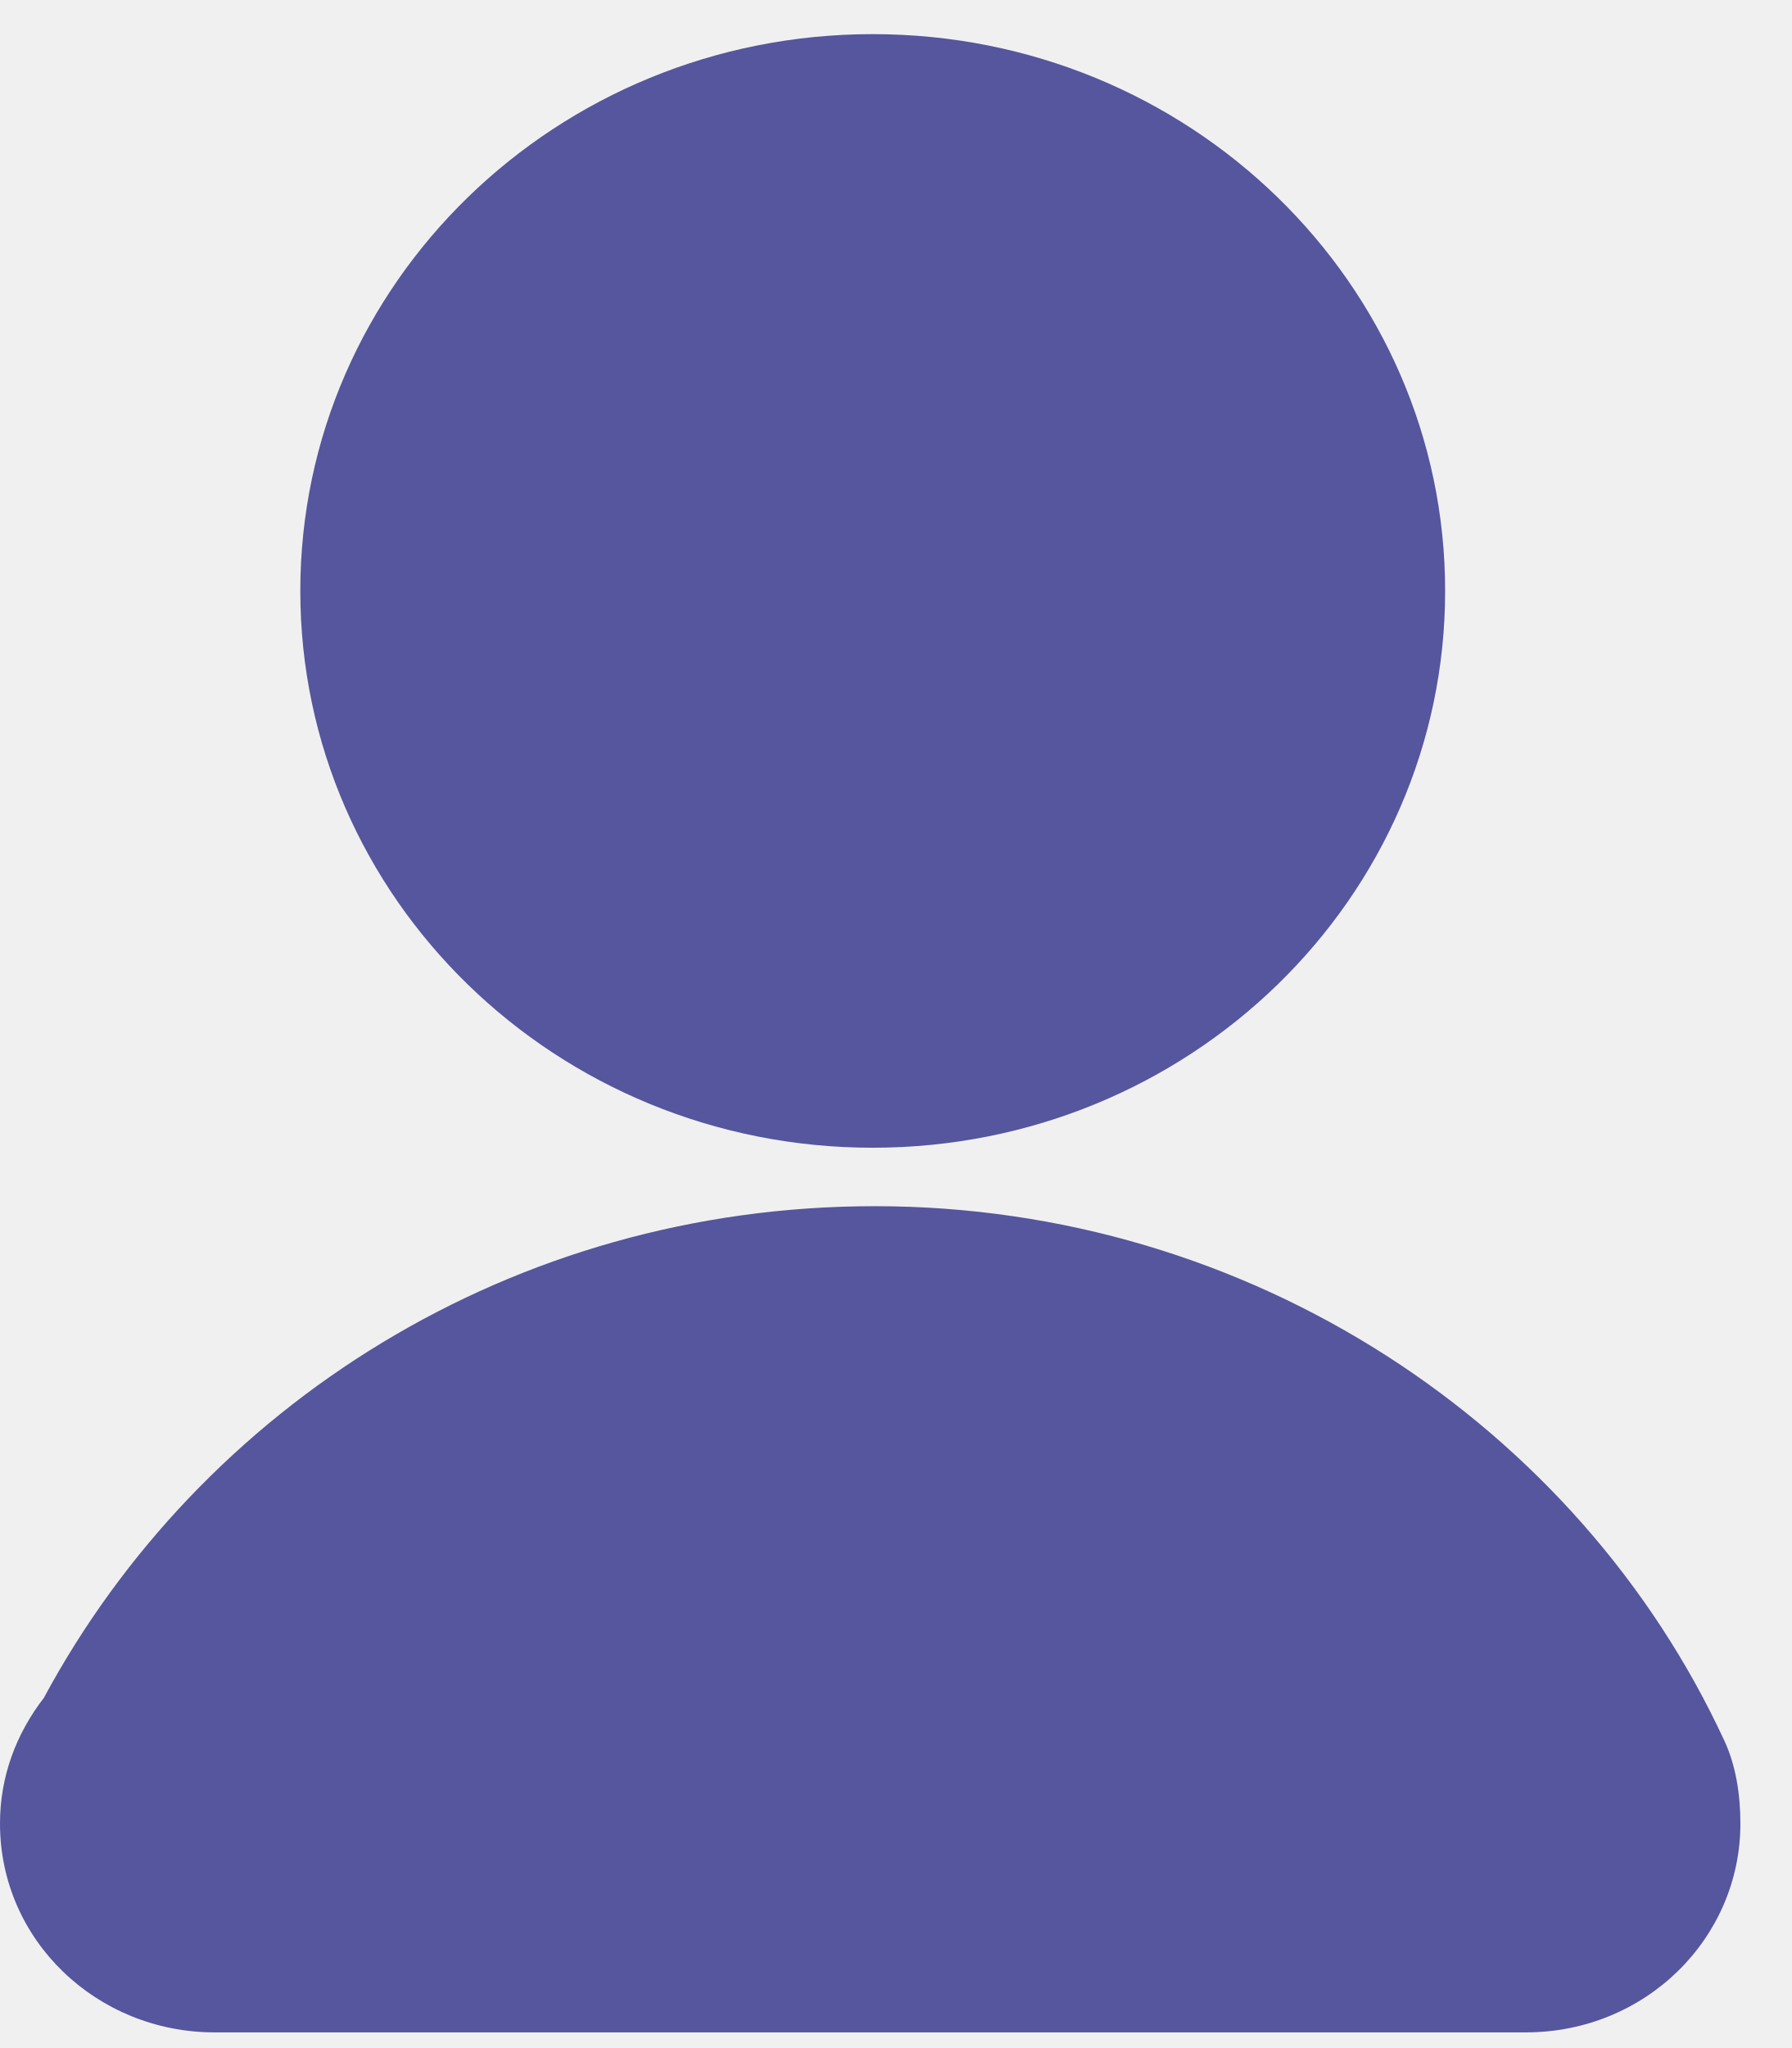
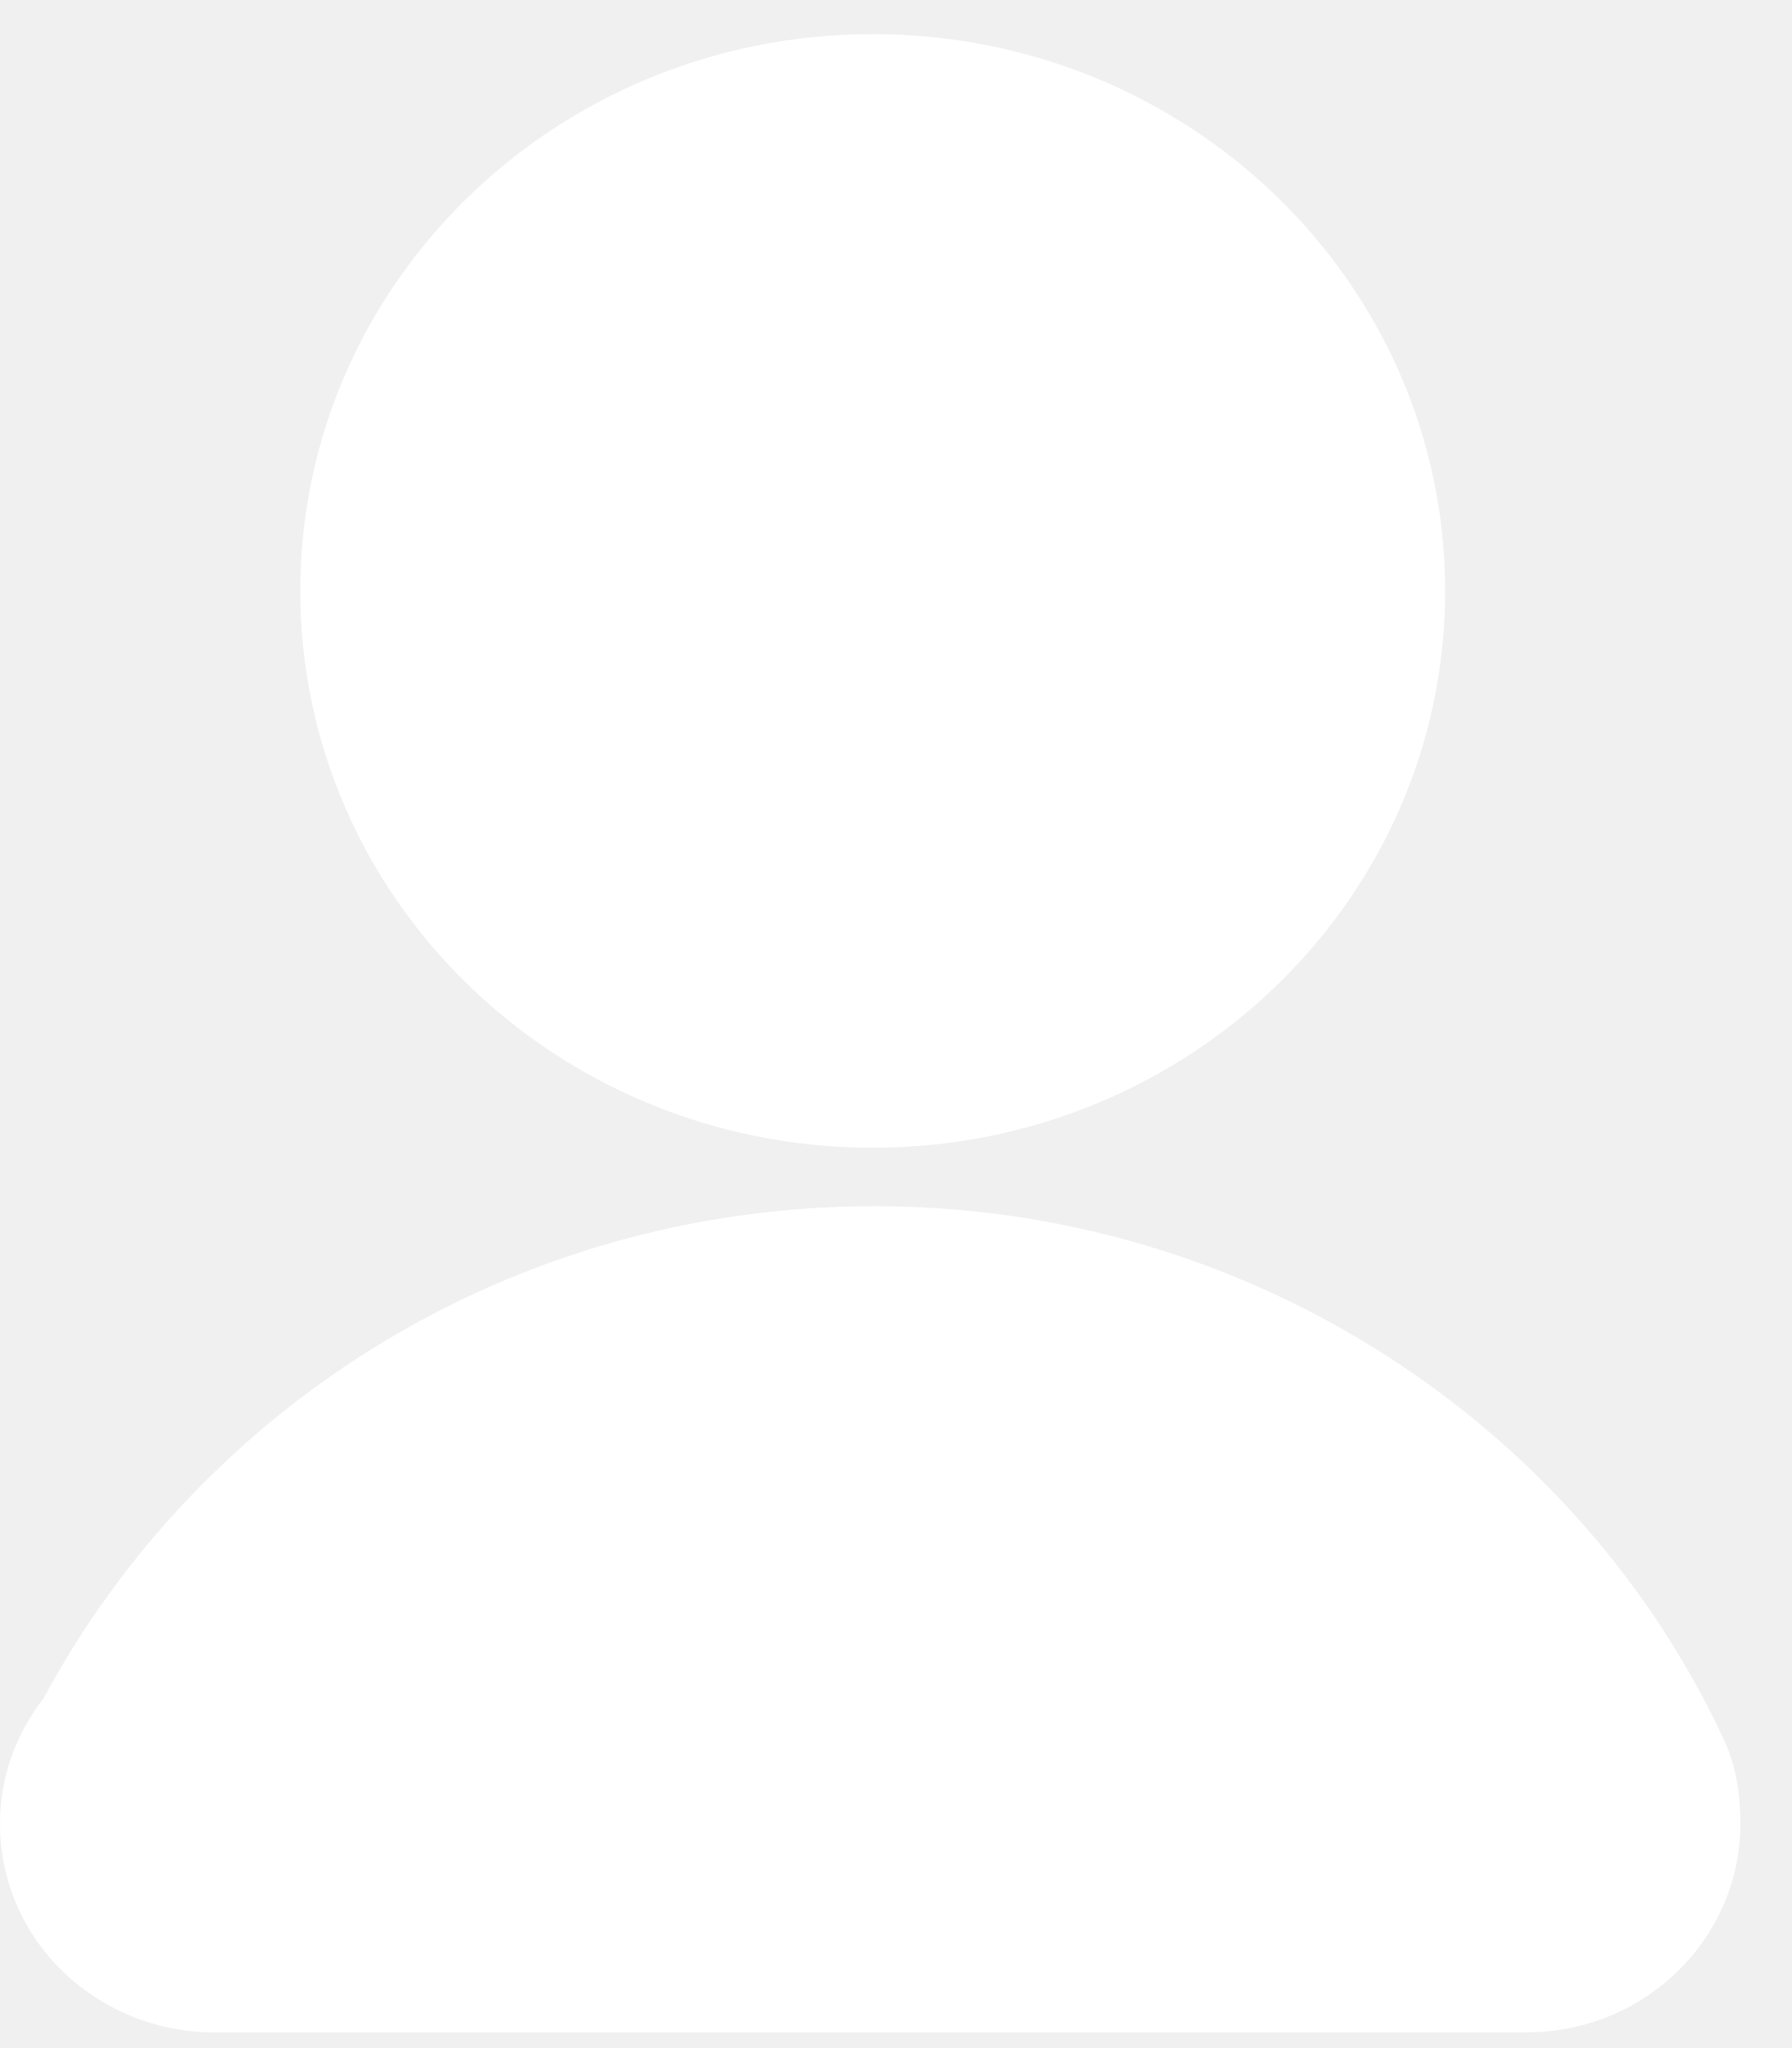
<svg xmlns="http://www.w3.org/2000/svg" width="21" height="24" viewBox="0 0 21 24" fill="none">
-   <path d="M10.229 13.45C13.935 13.45 16.939 10.529 16.939 6.925C16.939 3.321 13.935 0.4 10.229 0.4C6.524 0.4 3.52 3.321 3.52 6.925C3.52 10.529 6.524 13.45 10.229 13.45Z" fill="#55569E" />
-   <path d="M20.211 20.397C18.506 16.713 14.665 14.135 10.254 14.135C6.006 14.135 2.354 16.477 0.514 19.897C0.189 20.318 0 20.818 0 21.37C0 22.739 1.136 23.817 2.516 23.817H17.884C19.291 23.817 20.4 22.712 20.4 21.37C20.4 21.028 20.346 20.686 20.211 20.397Z" fill="#55569E" />
+   <path d="M10.229 13.45C13.935 13.45 16.939 10.529 16.939 6.925C16.939 3.321 13.935 0.4 10.229 0.4C6.524 0.4 3.52 3.321 3.52 6.925C3.52 10.529 6.524 13.45 10.229 13.45Z" fill="#fff" />
+   <path d="M20.211 20.397C18.506 16.713 14.665 14.135 10.254 14.135C6.006 14.135 2.354 16.477 0.514 19.897C0.189 20.318 0 20.818 0 21.37C0 22.739 1.136 23.817 2.516 23.817H17.884C19.291 23.817 20.4 22.712 20.4 21.37C20.4 21.028 20.346 20.686 20.211 20.397Z" fill="#fff" />
</svg>
